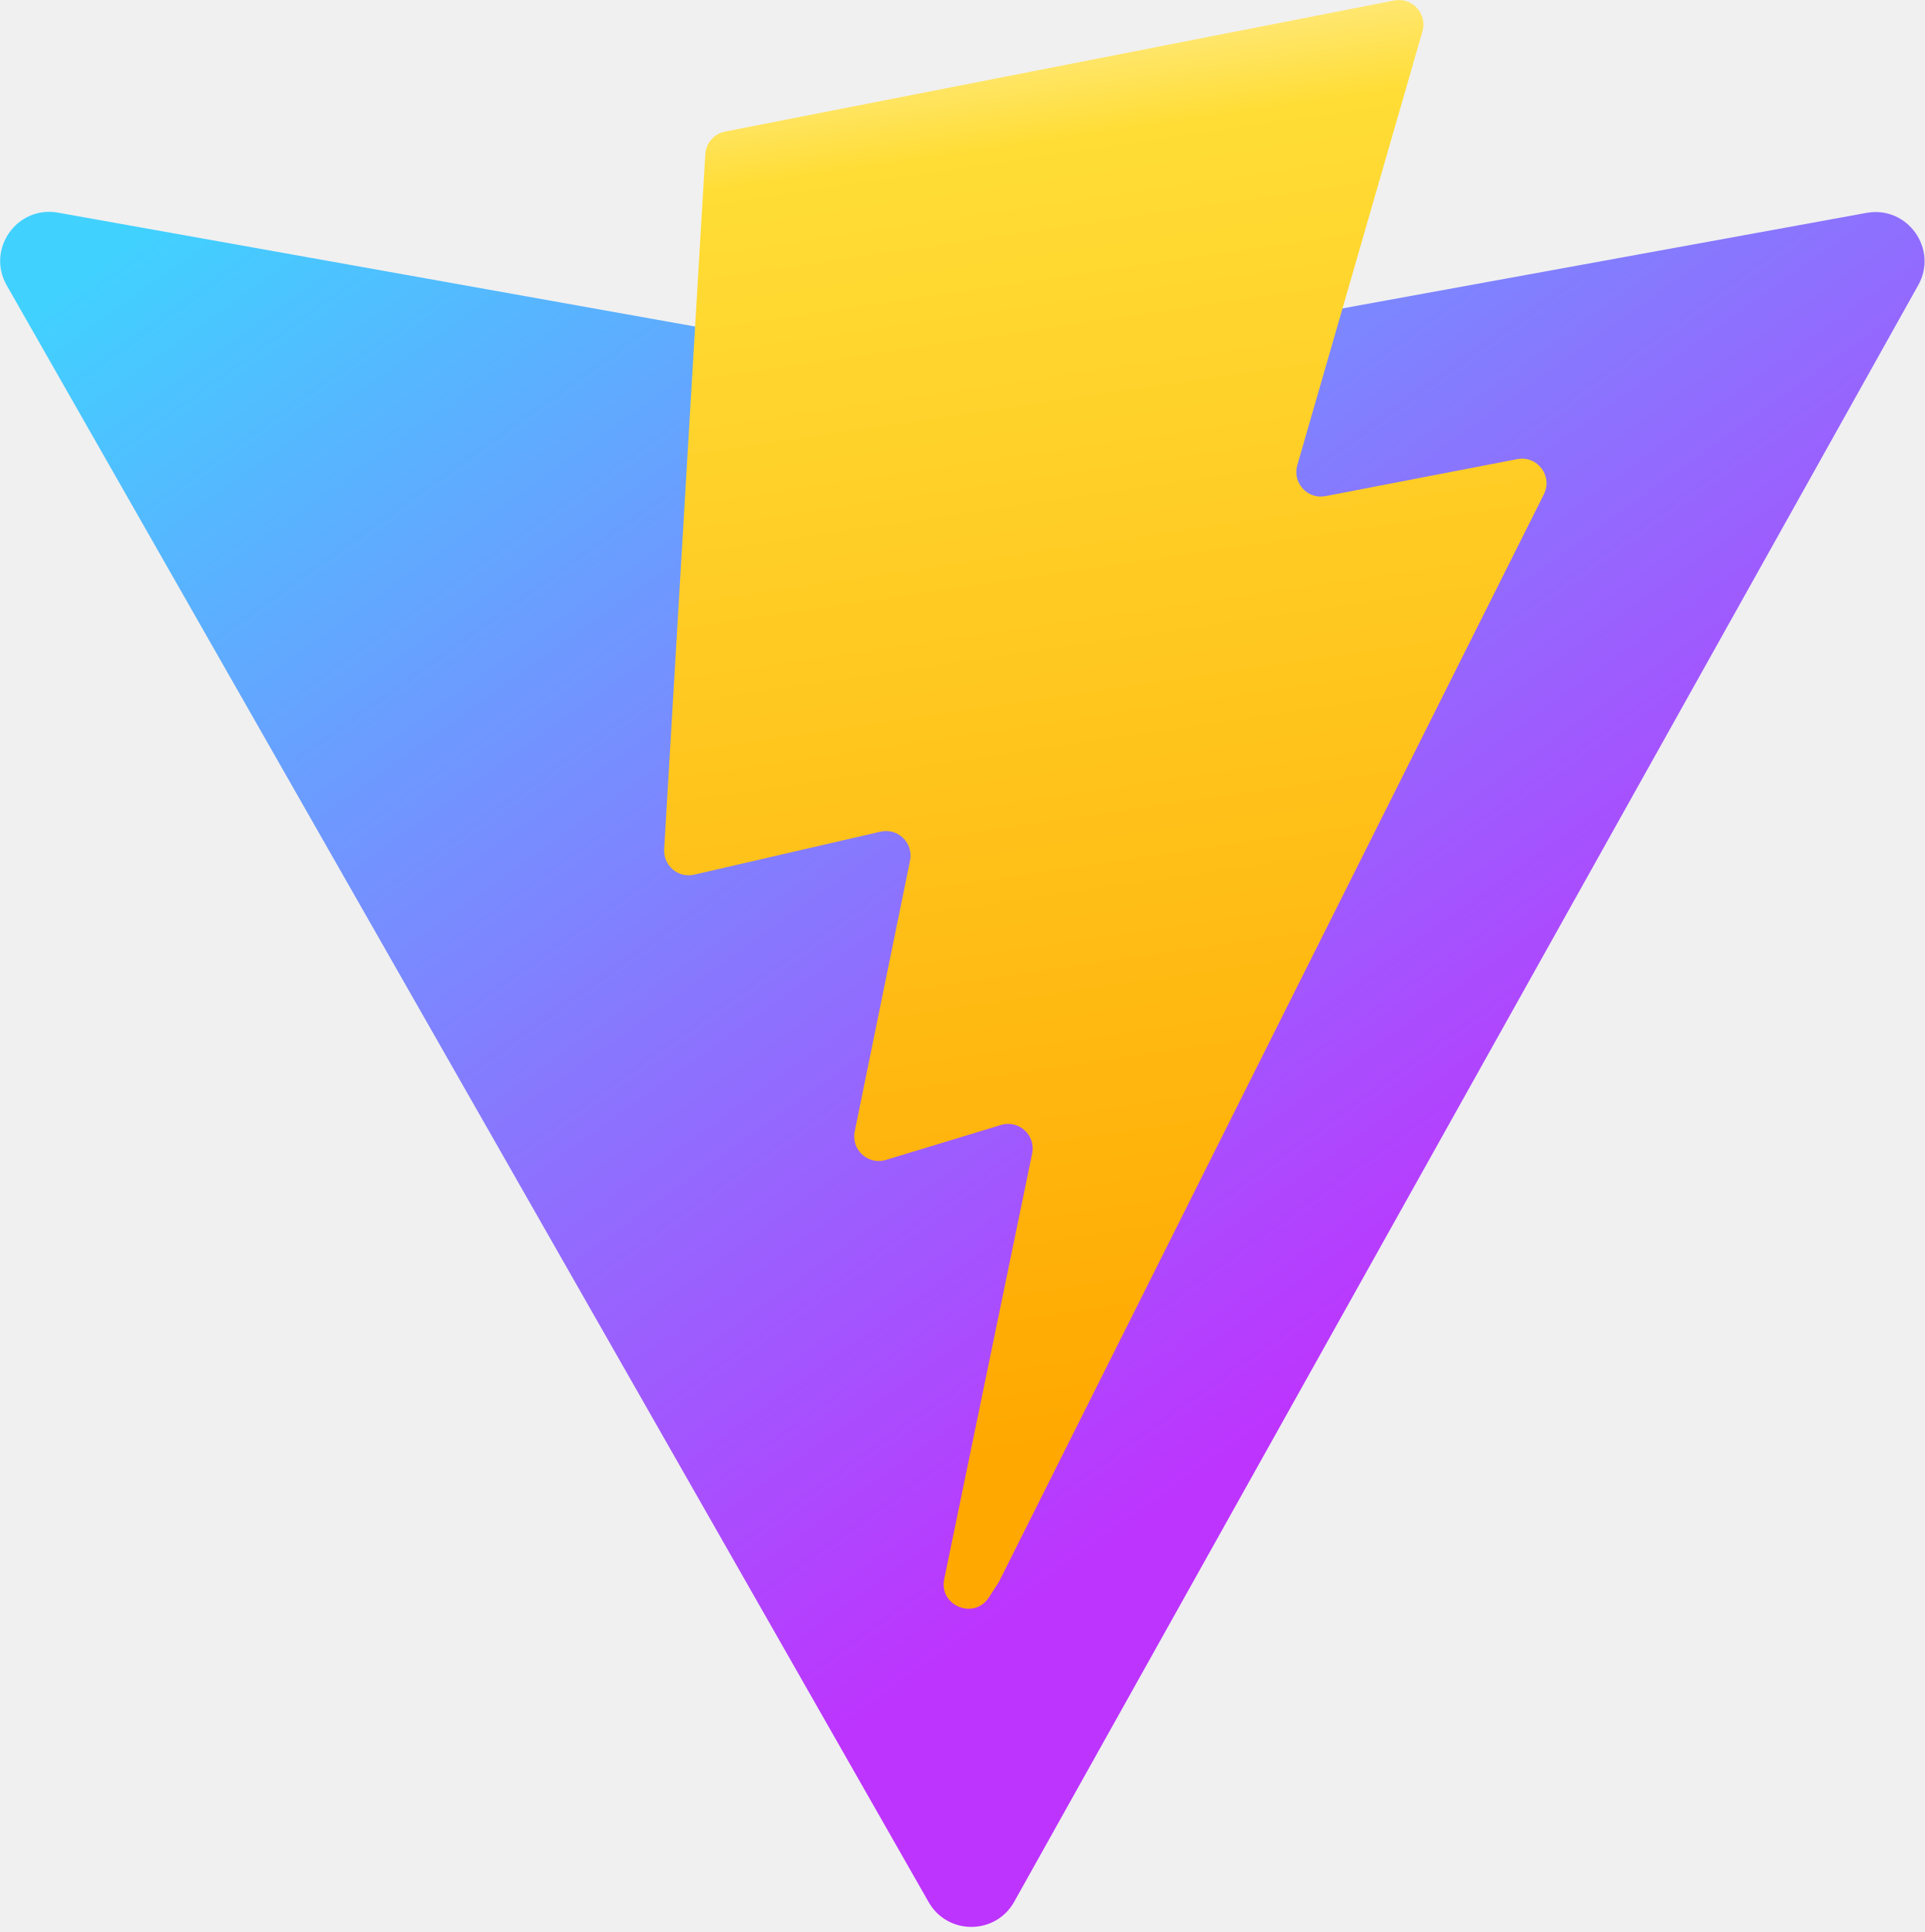
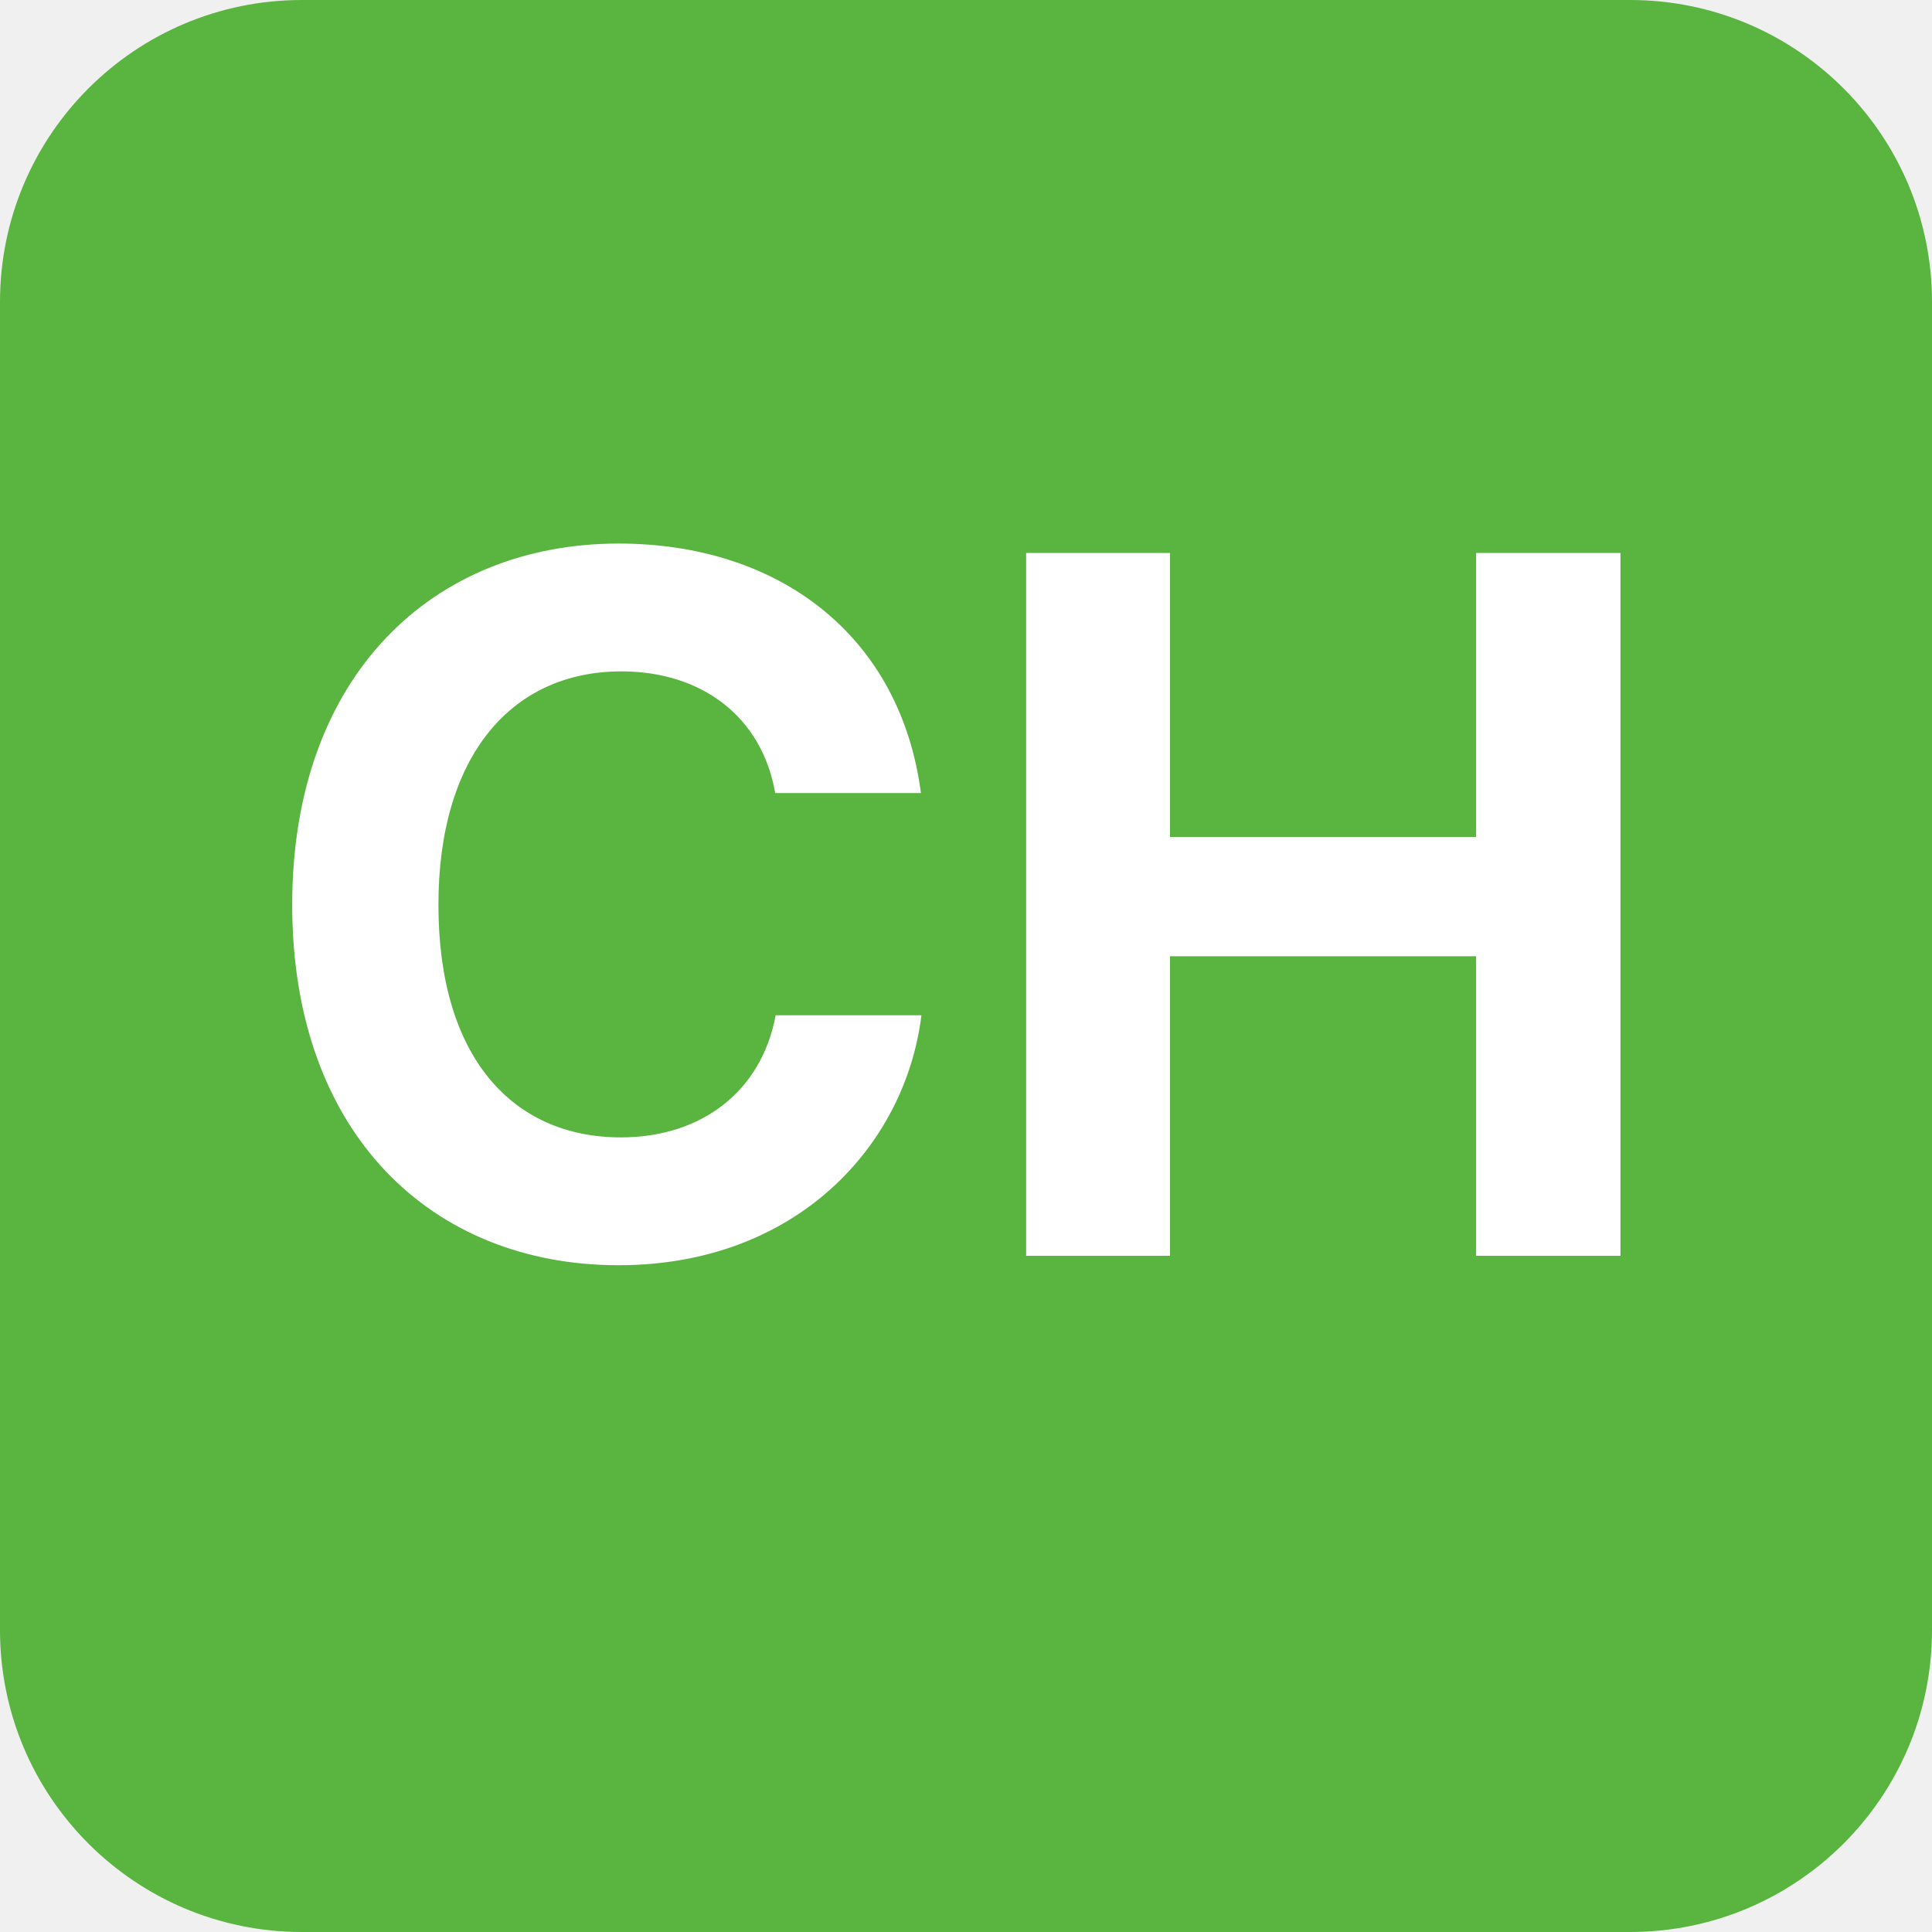
- <svg xmlns="http://www.w3.org/2000/svg" aria-hidden="true" role="img" class="iconify iconify--logos" width="31.88" height="32" preserveAspectRatio="xMidYMid meet" viewBox="0 0 256 257">
-   <defs>
-     <linearGradient id="IconifyId1813088fe1fbc01fb466" x1="-.828%" x2="57.636%" y1="7.652%" y2="78.411%">
-       <stop offset="0%" stop-color="#41D1FF" />
-       <stop offset="100%" stop-color="#BD34FE" />
-     </linearGradient>
-     <linearGradient id="IconifyId1813088fe1fbc01fb467" x1="43.376%" x2="50.316%" y1="2.242%" y2="89.03%">
-       <stop offset="0%" stop-color="#FFEA83" />
-       <stop offset="8.333%" stop-color="#FFDD35" />
-       <stop offset="100%" stop-color="#FFA800" />
-     </linearGradient>
-   </defs>
-   <path fill="url(#IconifyId1813088fe1fbc01fb466)" d="M255.153 37.938L134.897 252.976c-2.483 4.44-8.862 4.466-11.382.048L.875 37.958c-2.746-4.814 1.371-10.646 6.827-9.67l120.385 21.517a6.537 6.537 0 0 0 2.322-.004l117.867-21.483c5.438-.991 9.574 4.796 6.877 9.62Z" />
-   <path fill="url(#IconifyId1813088fe1fbc01fb467)" d="M185.432.063L96.44 17.501a3.268 3.268 0 0 0-2.634 3.014l-5.474 92.456a3.268 3.268 0 0 0 3.997 3.378l24.777-5.718c2.318-.535 4.413 1.507 3.936 3.838l-7.361 36.047c-.495 2.426 1.782 4.5 4.151 3.78l15.304-4.649c2.372-.72 4.652 1.36 4.15 3.788l-11.698 56.621c-.732 3.542 3.979 5.473 5.943 2.437l1.313-2.028l72.516-144.72c1.215-2.423-.88-5.186-3.54-4.672l-25.505 4.922c-2.396.462-4.435-1.77-3.759-4.114l16.646-57.705c.677-2.35-1.37-4.583-3.769-4.113Z" />
+ <svg xmlns="http://www.w3.org/2000/svg" width="256" height="256" viewBox="0 0 256 256">
+   <rect width="256" height="256" fill="#59b540" rx="40" />
+   <text x="50%" y="50%" dy=".3em" fill="#FFFFFF" font-size="128" font-family="Inter, sans-serif" font-weight="bold" text-anchor="middle">CH</text>
</svg>
